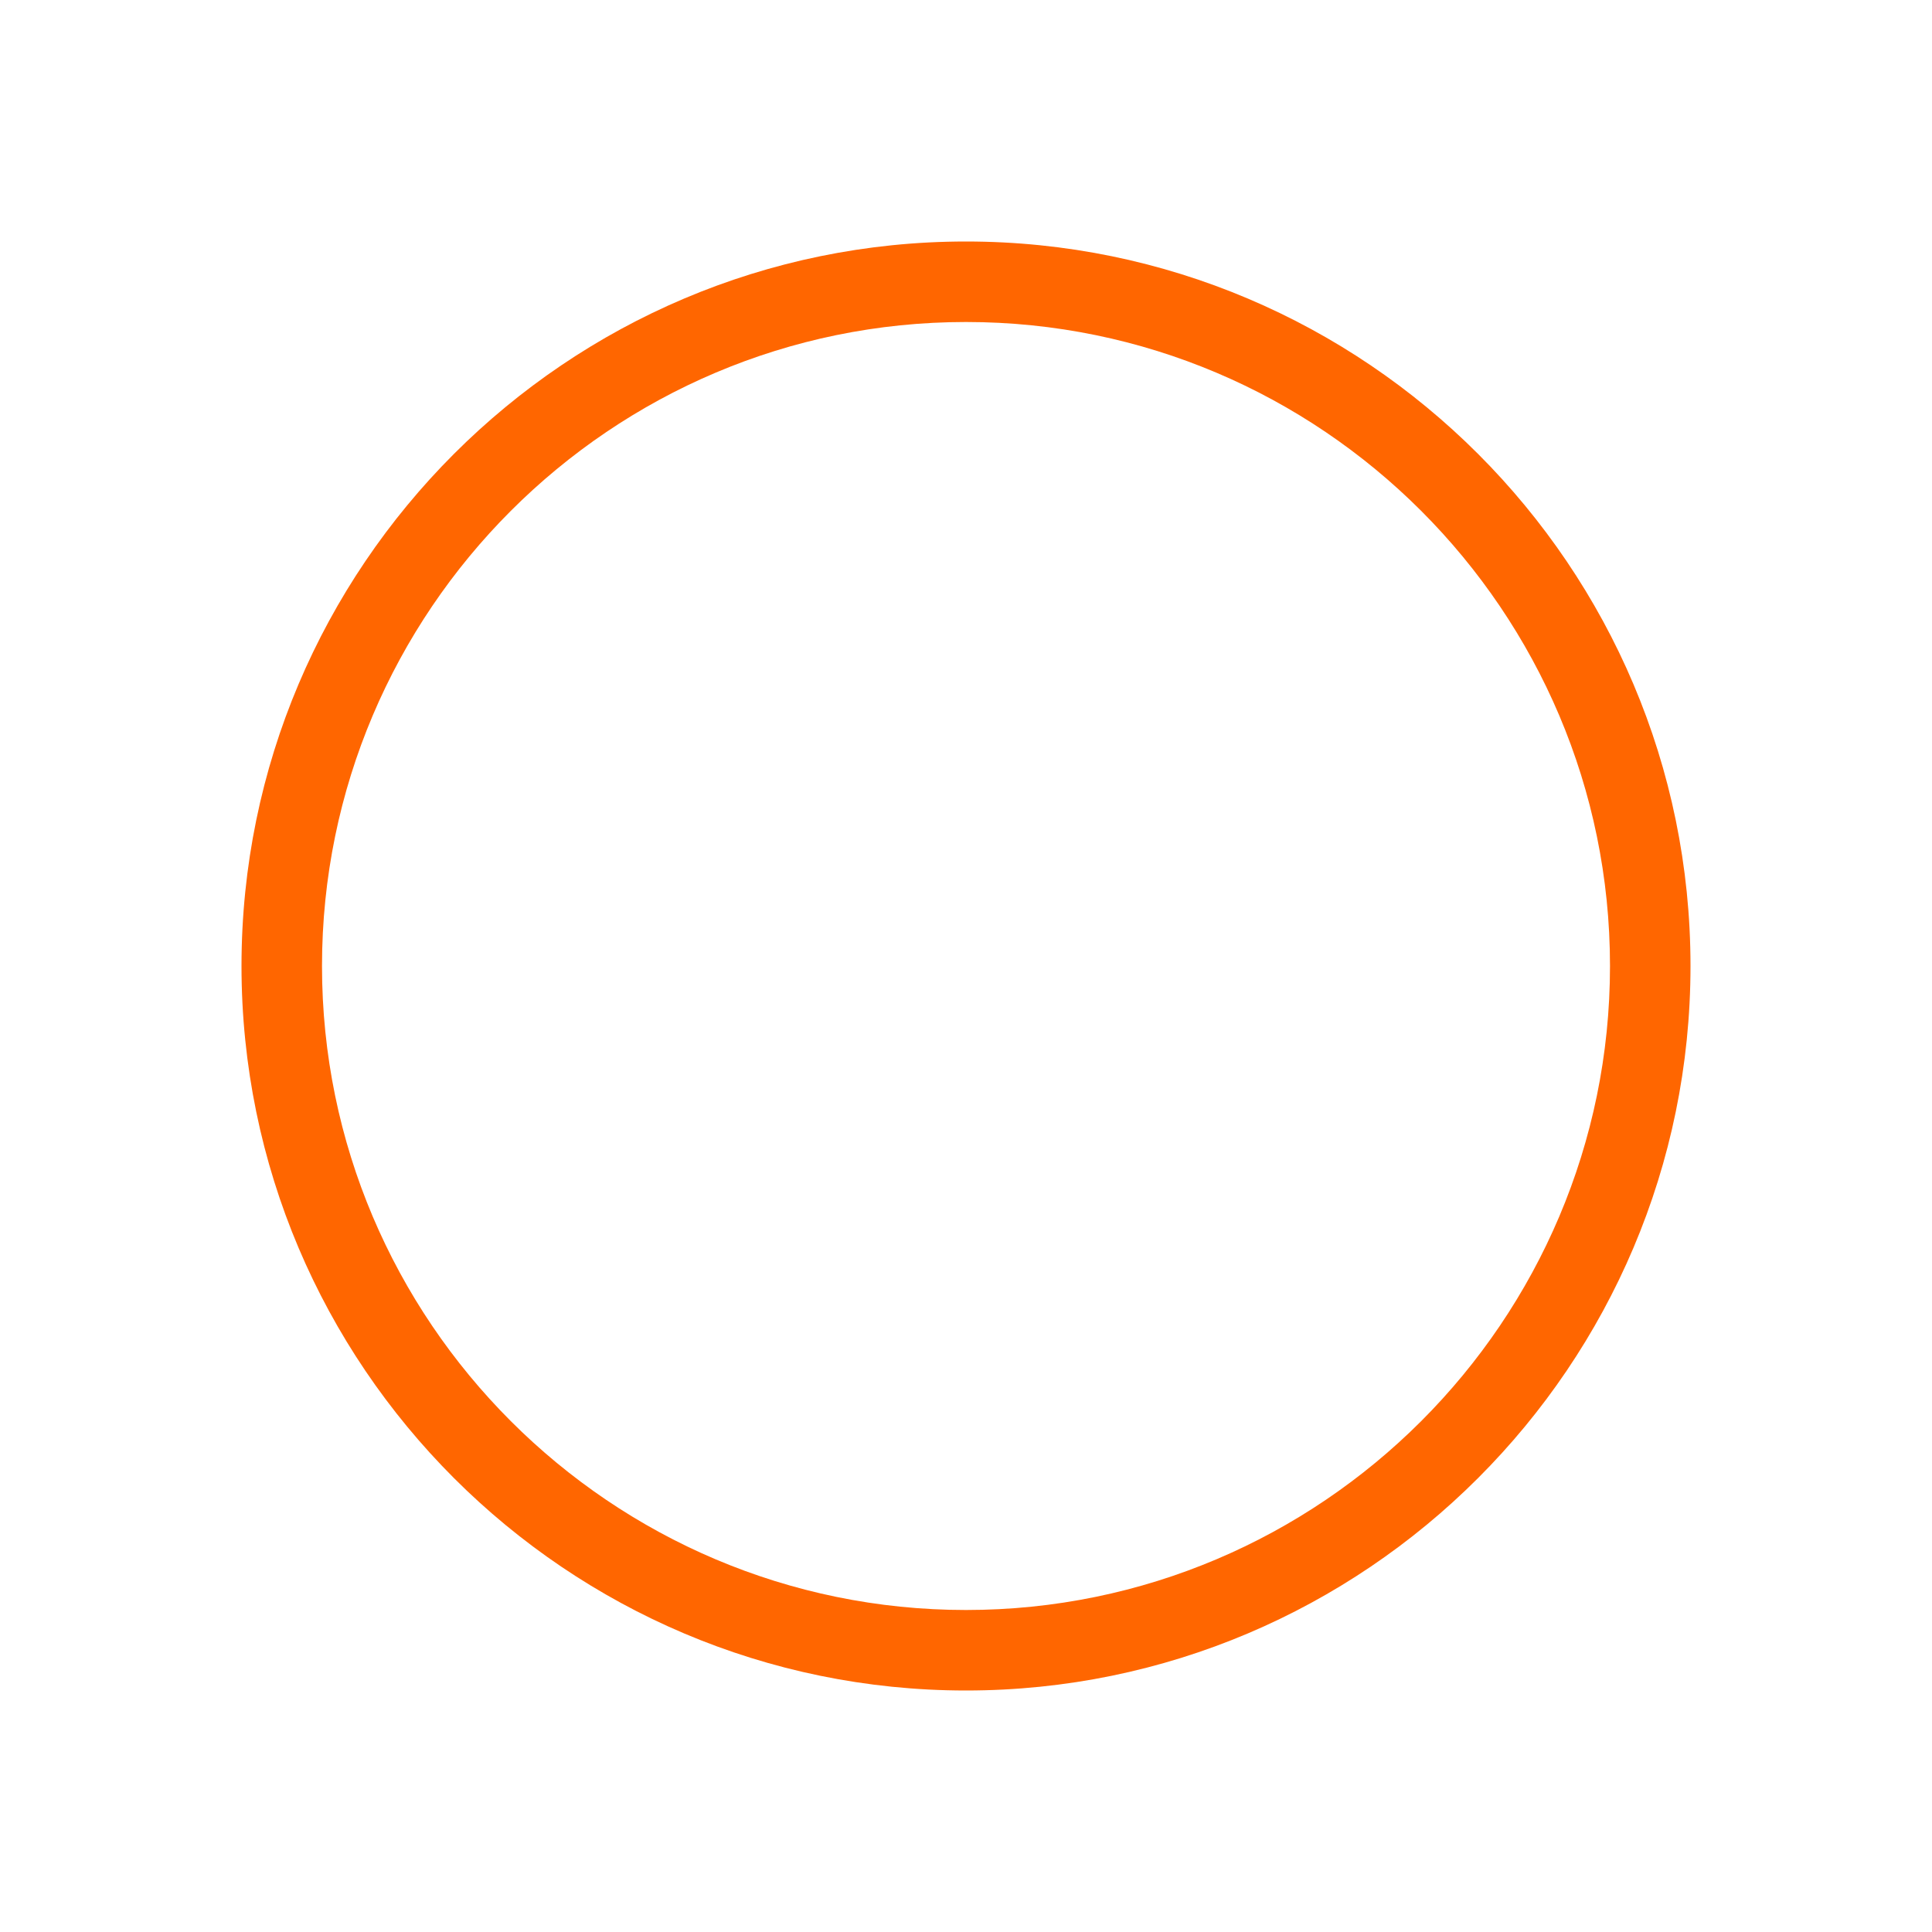
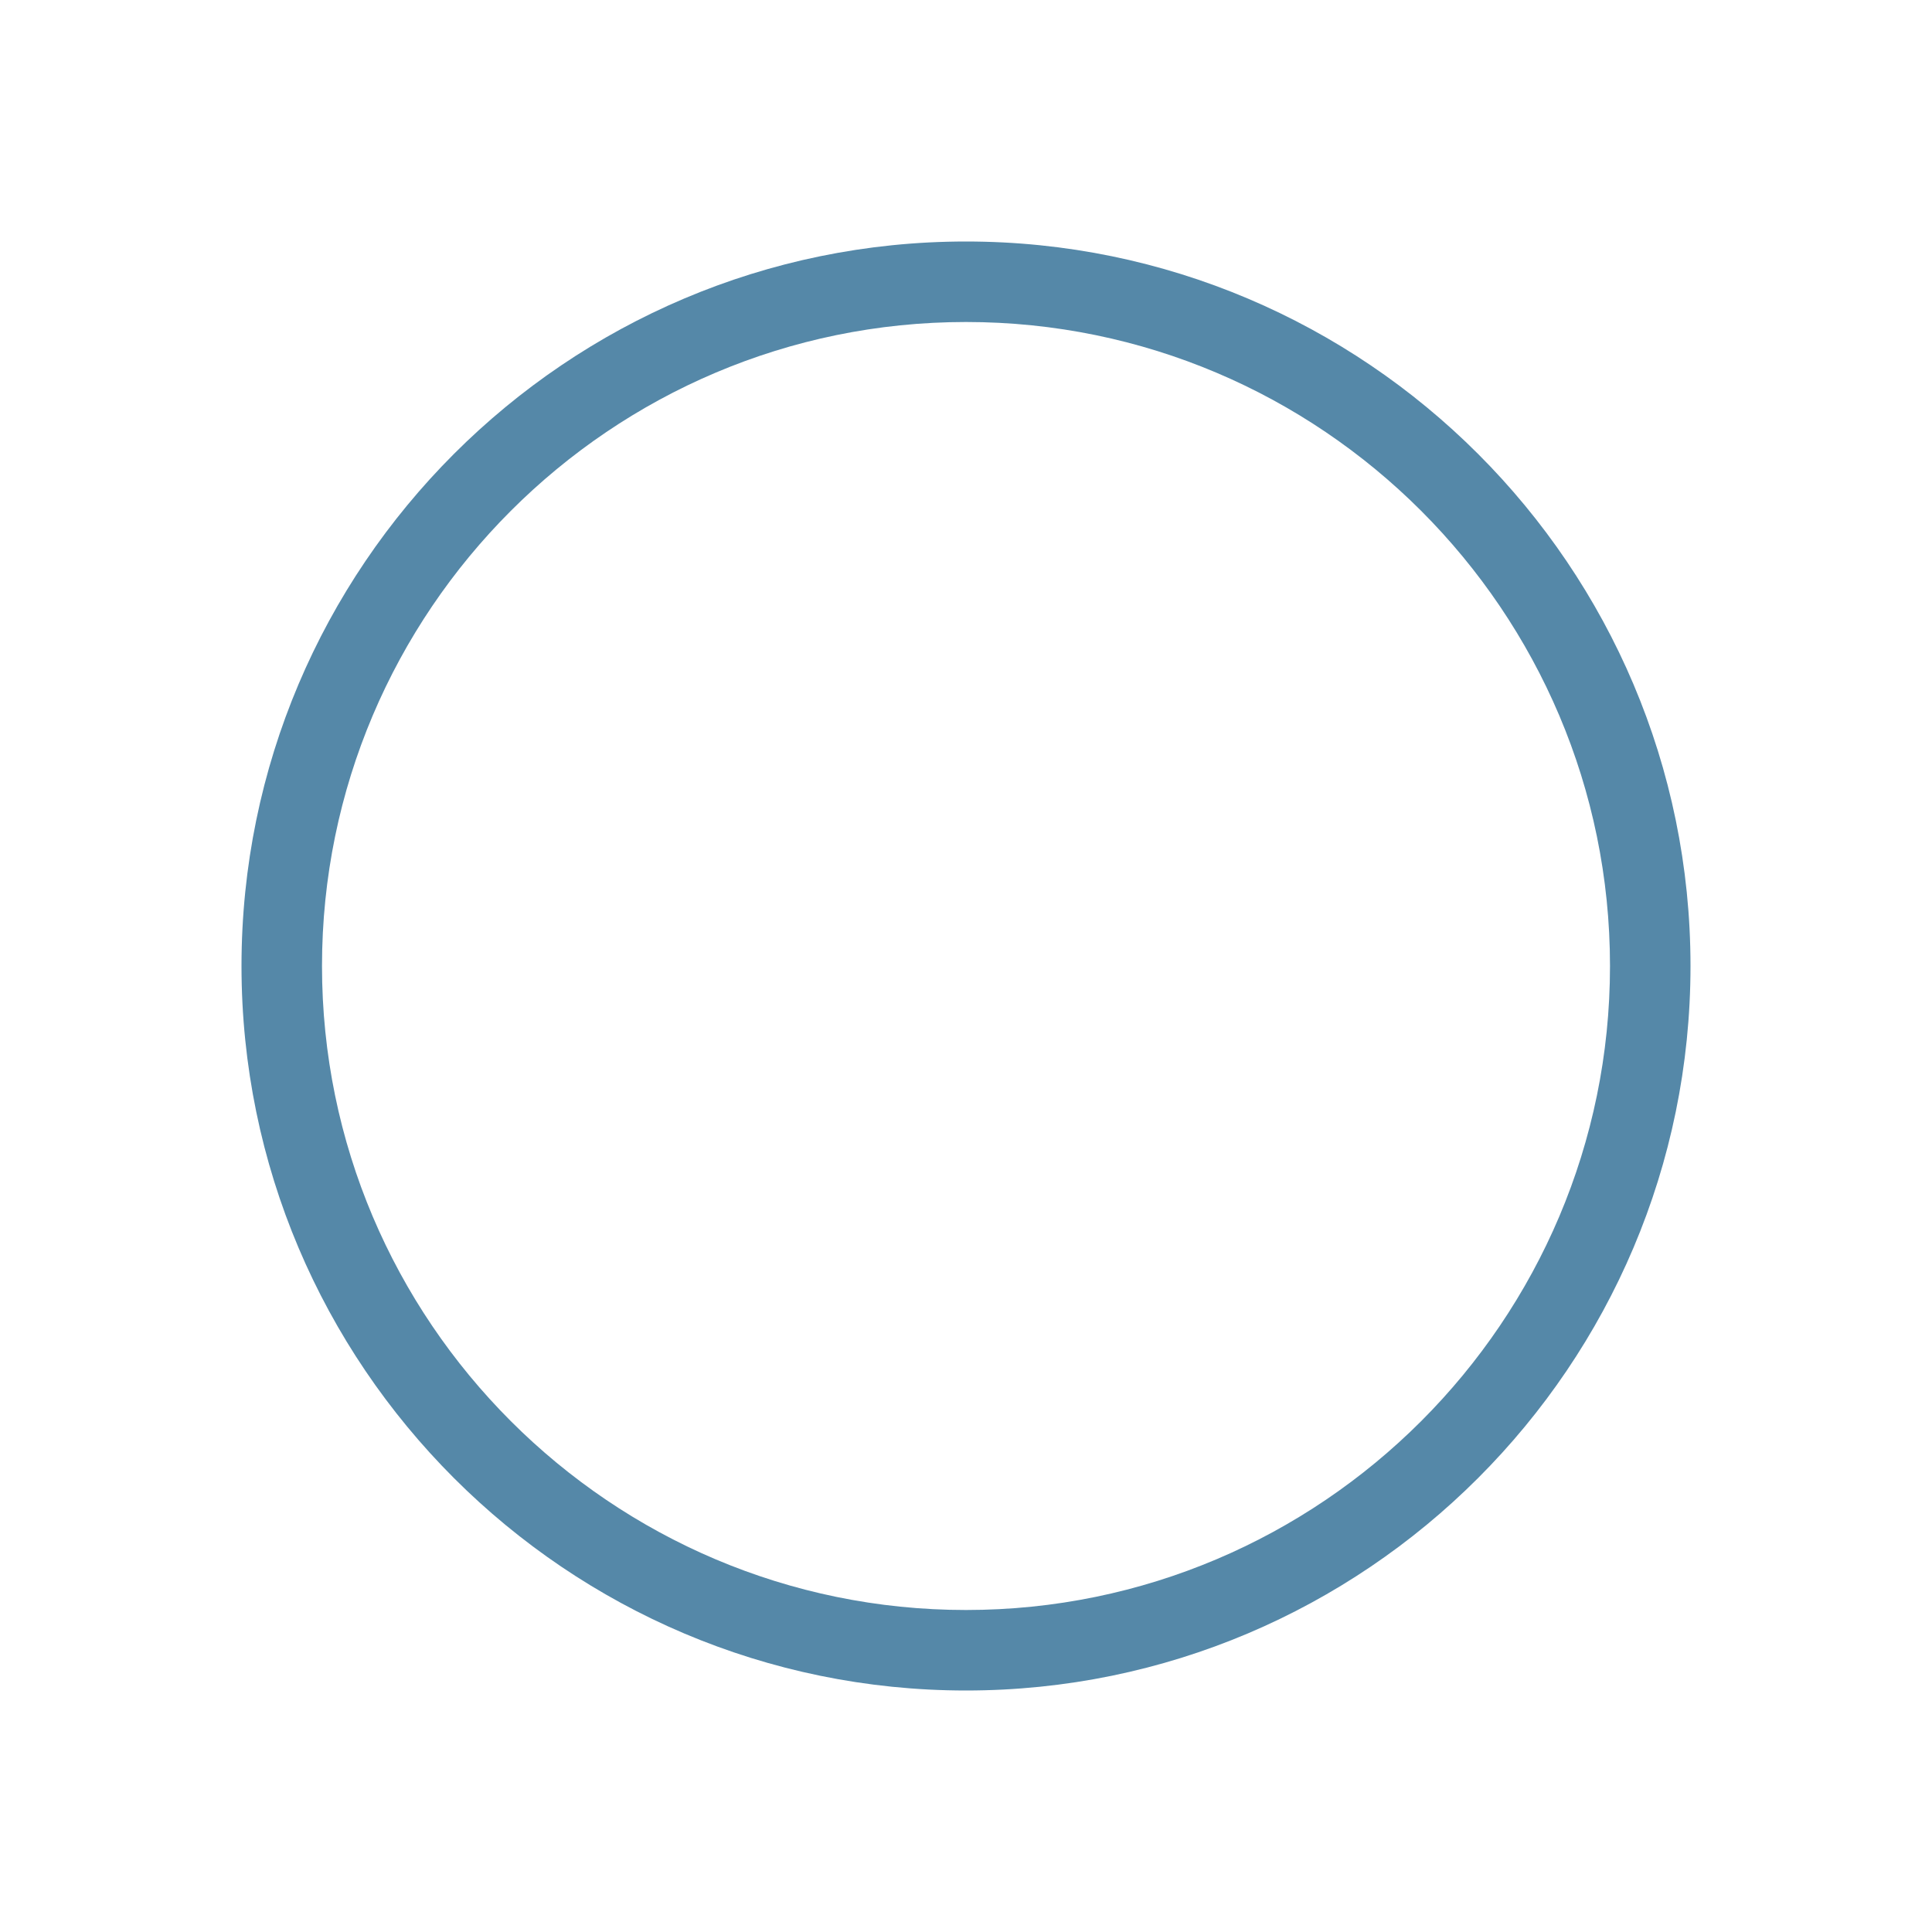
<svg xmlns="http://www.w3.org/2000/svg" focusable="false" width="24" height="24" viewBox="0 0 24 24">
-   <path fill="#ff6600" fill-rule="evenodd" d="M12 20c-4.411 0-8-3.589-8-8s3.589-8 8-8 8 3.589 8 8-3.589 8-8 8m0-17c-4.963 0-9 4.037-9 9s4.037 9 9 9 9-4.037 9-9-4.037-9-9-9" />
+   <path fill="#5588a8" fill-rule="evenodd" d="M12 20c-4.411 0-8-3.589-8-8s3.589-8 8-8 8 3.589 8 8-3.589 8-8 8m0-17c-4.963 0-9 4.037-9 9s4.037 9 9 9 9-4.037 9-9-4.037-9-9-9" />
</svg>
